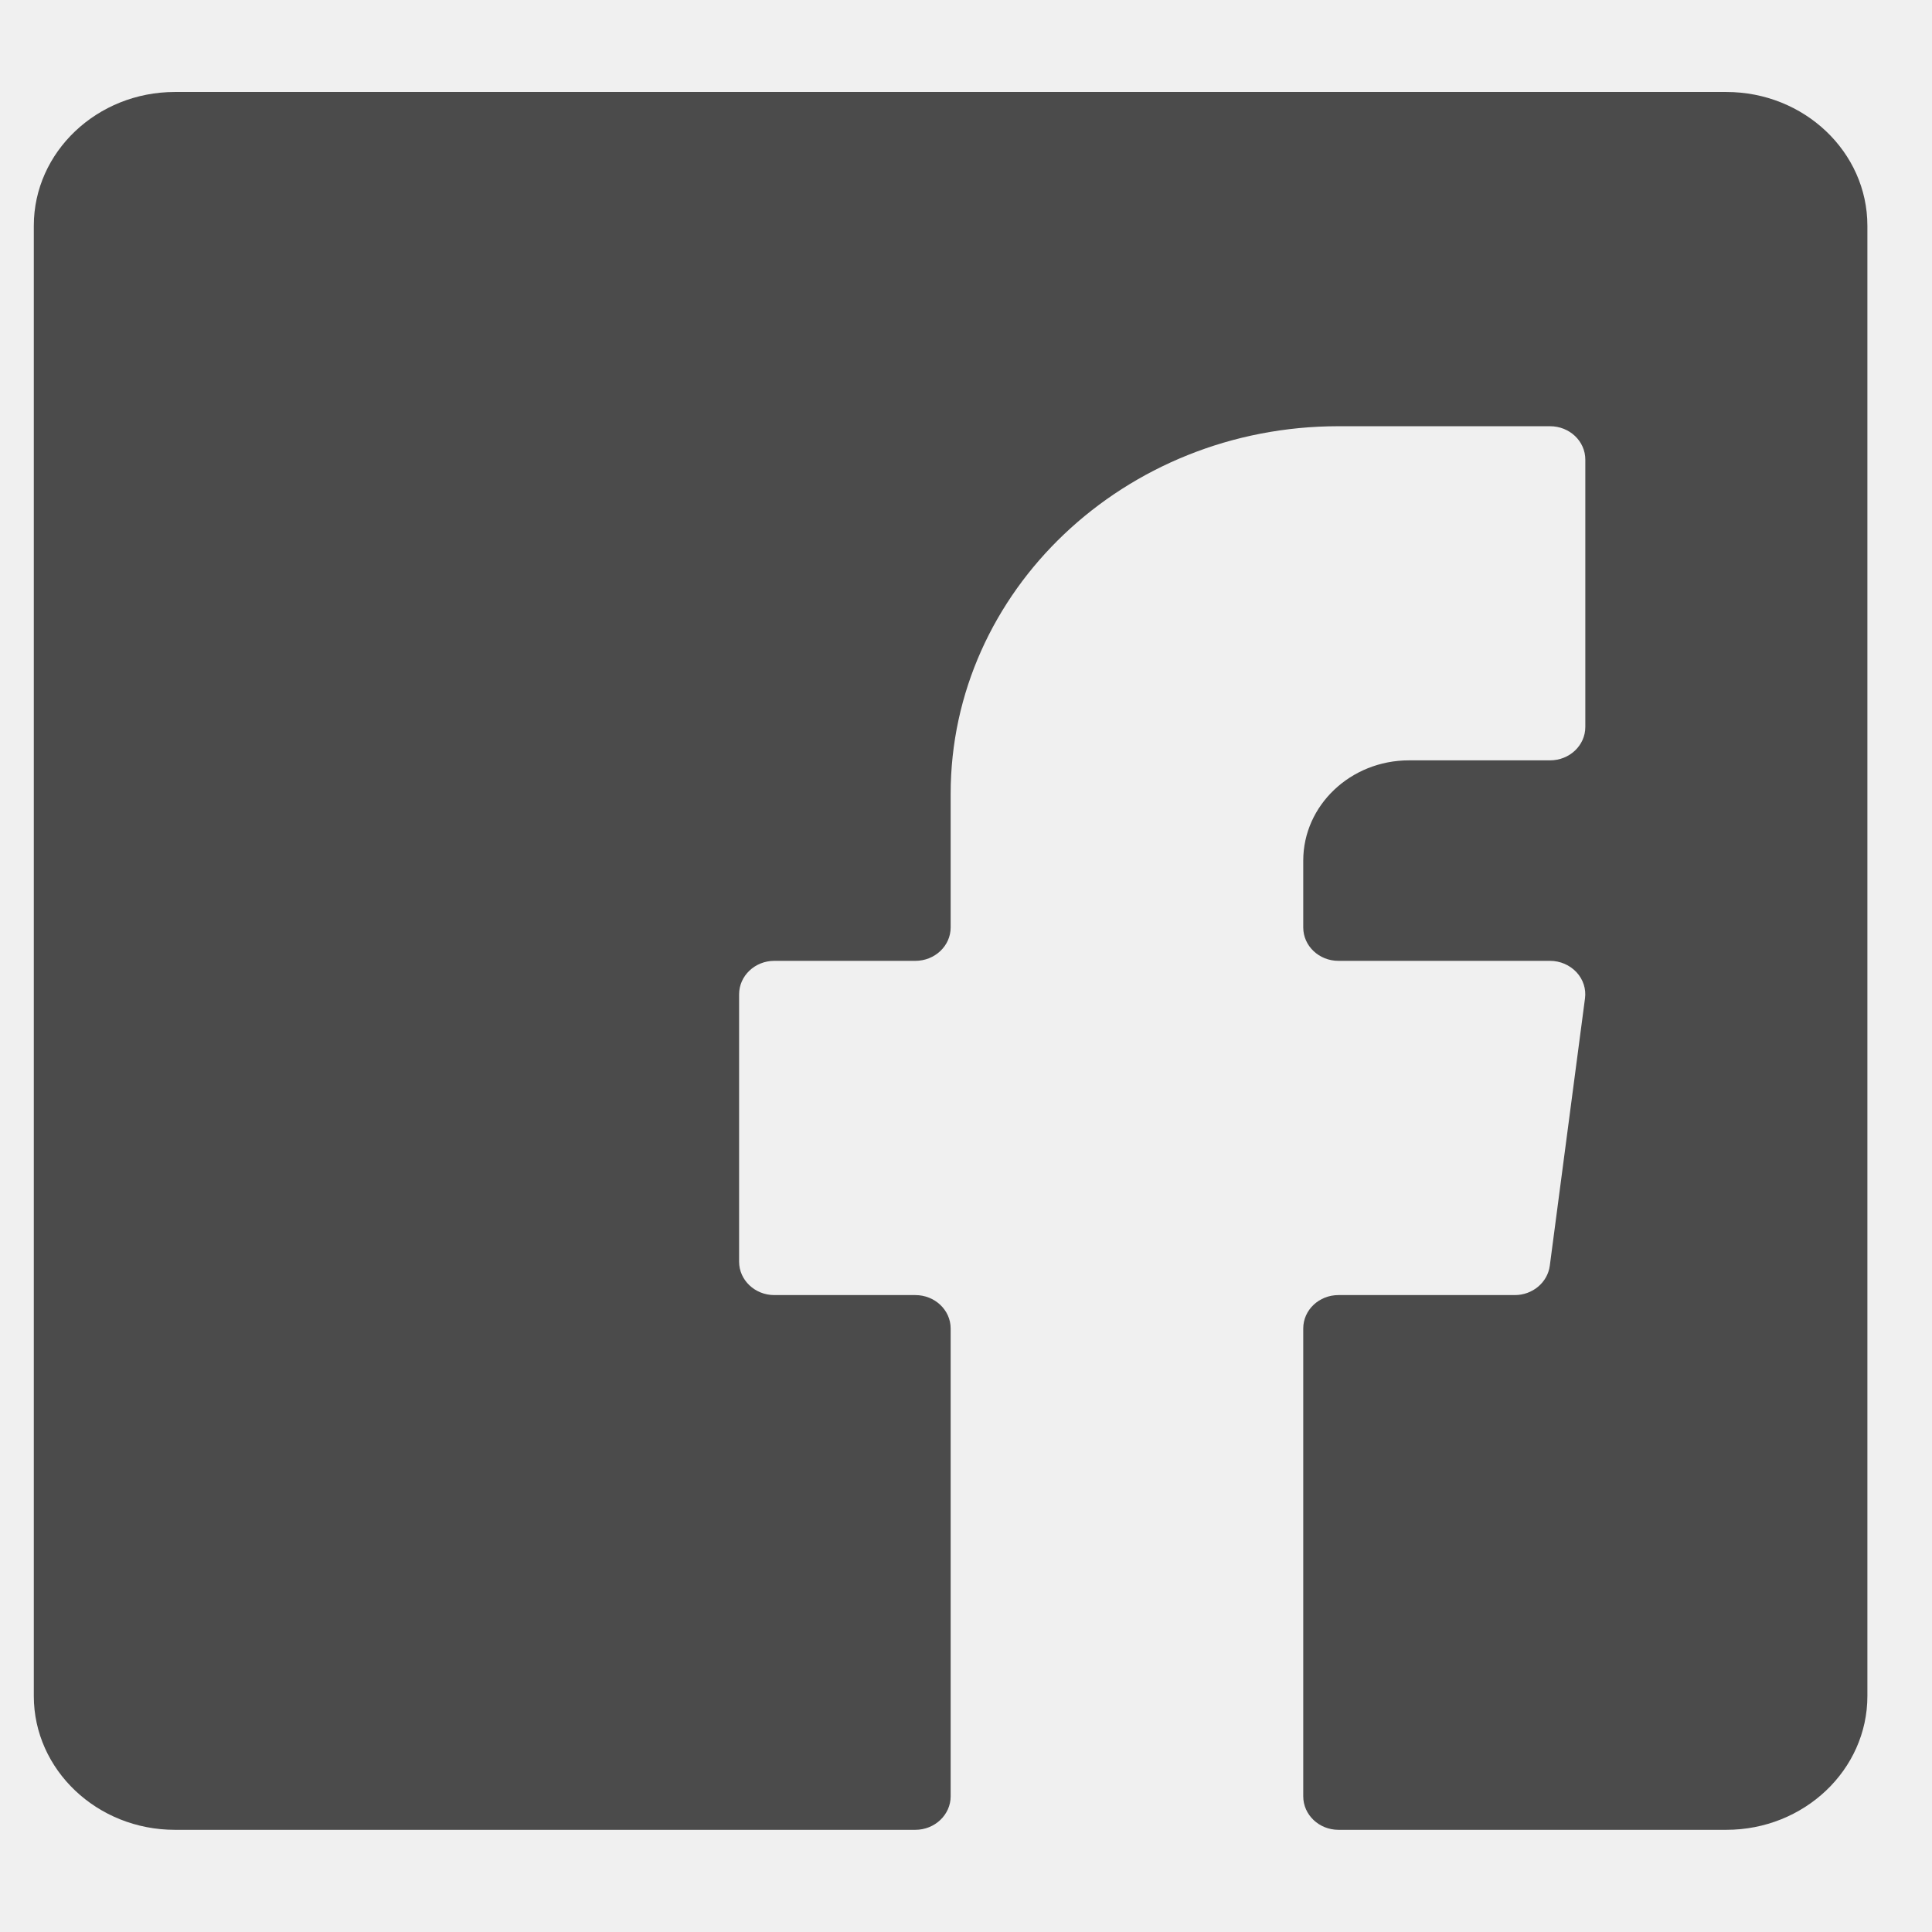
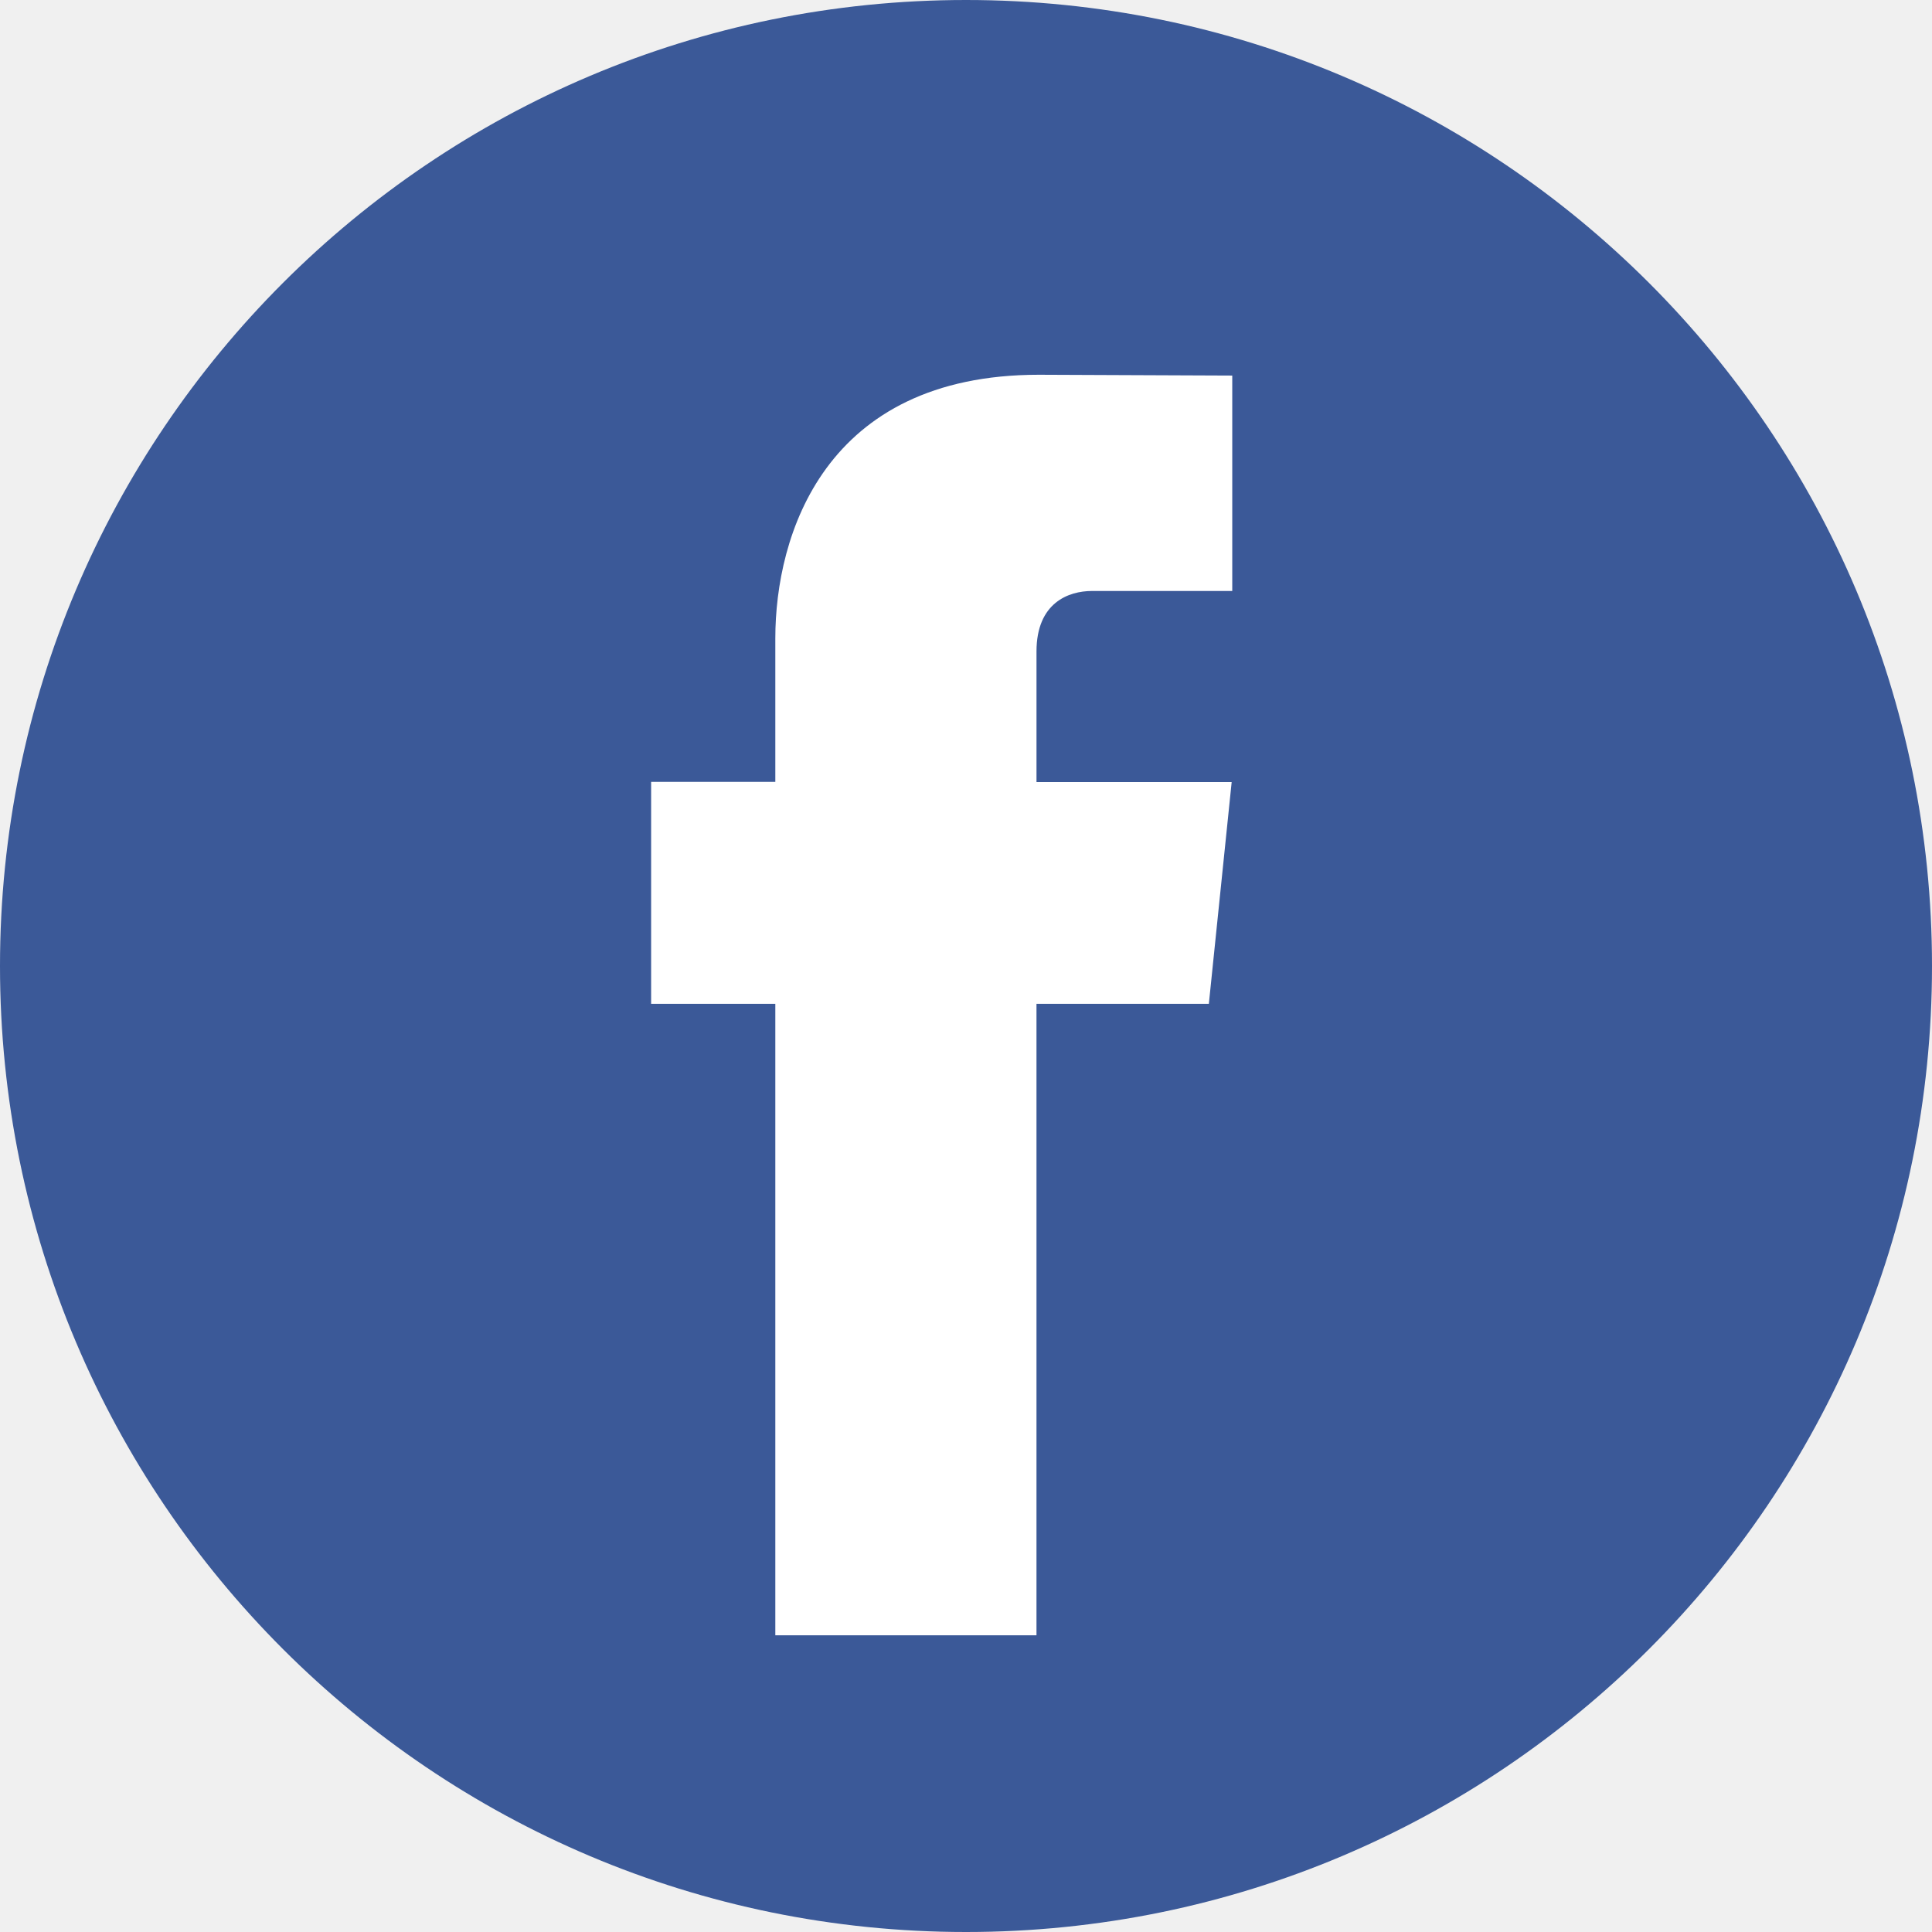
- <svg xmlns="http://www.w3.org/2000/svg" width="18" height="18" viewBox="0 0 18 18">
-   <path fill="#4B4B4B" fill-rule="evenodd" d="M81.084,2.857 L66.629,2.857 C65.905,2.857 65.315,3.416 65.315,4.103 L65.315,17.802 C65.315,18.489 65.905,19.048 66.629,19.048 L73.528,19.048 C73.709,19.048 73.857,18.908 73.857,18.736 L73.857,14.377 C73.857,14.205 73.709,14.066 73.528,14.066 L72.214,14.066 C72.033,14.066 71.886,13.926 71.886,13.755 L71.886,11.264 C71.886,11.092 72.033,10.952 72.214,10.952 L73.528,10.952 C73.709,10.952 73.857,10.813 73.857,10.641 L73.857,9.396 C73.857,7.507 75.477,5.971 77.47,5.971 L79.441,5.971 C79.623,5.971 79.77,6.11 79.77,6.282 L79.77,8.773 C79.77,8.945 79.623,9.084 79.441,9.084 L78.127,9.084 C77.584,9.084 77.142,9.503 77.142,10.018 L77.142,10.641 C77.142,10.813 77.289,10.952 77.47,10.952 L79.441,10.952 C79.536,10.952 79.625,10.991 79.688,11.058 C79.75,11.125 79.779,11.214 79.767,11.302 L79.439,13.793 C79.418,13.949 79.278,14.066 79.113,14.066 L77.47,14.066 C77.289,14.066 77.142,14.205 77.142,14.377 L77.142,18.736 C77.142,18.908 77.289,19.048 77.47,19.048 L81.084,19.048 C81.809,19.048 82.398,18.489 82.398,17.802 L82.398,4.103 C82.398,3.416 81.809,2.857 81.084,2.857" transform="translate(-65 -2)" />
+ <svg xmlns="http://www.w3.org/2000/svg" version="1.1" id="Capa_1" x="0px" y="0px" viewBox="0 0 112.196 112.196" style="enable-background:new 0 0 112.196 112.196;" xml:space="preserve">
+   <g>
+     <circle style="fill:#3B5998;" cx="56.098" cy="56.098" r="56.098" />
+     <path style="fill:#FFFFFF;" d="M70.201,58.294h-10.01v36.672H45.025V58.294h-7.213V45.406h7.213v-8.34   c0-5.964,2.833-15.303,15.301-15.303L71.56,21.81v12.51h-8.151c-1.337,0-3.217,0.668-3.217,3.513v7.585h11.334L70.201,58.294z" />
+   </g>
+   <g>
+ </g>
+   <g>
+ </g>
+   <g>
+ </g>
+   <g>
+ </g>
+   <g>
+ </g>
+   <g>
+ </g>
+   <g>
+ </g>
+   <g>
+ </g>
+   <g>
+ </g>
+   <g>
+ </g>
+   <g>
+ </g>
+   <g>
+ </g>
+   <g>
+ </g>
+   <g>
+ </g>
+   <g>
+ </g>
</svg>
